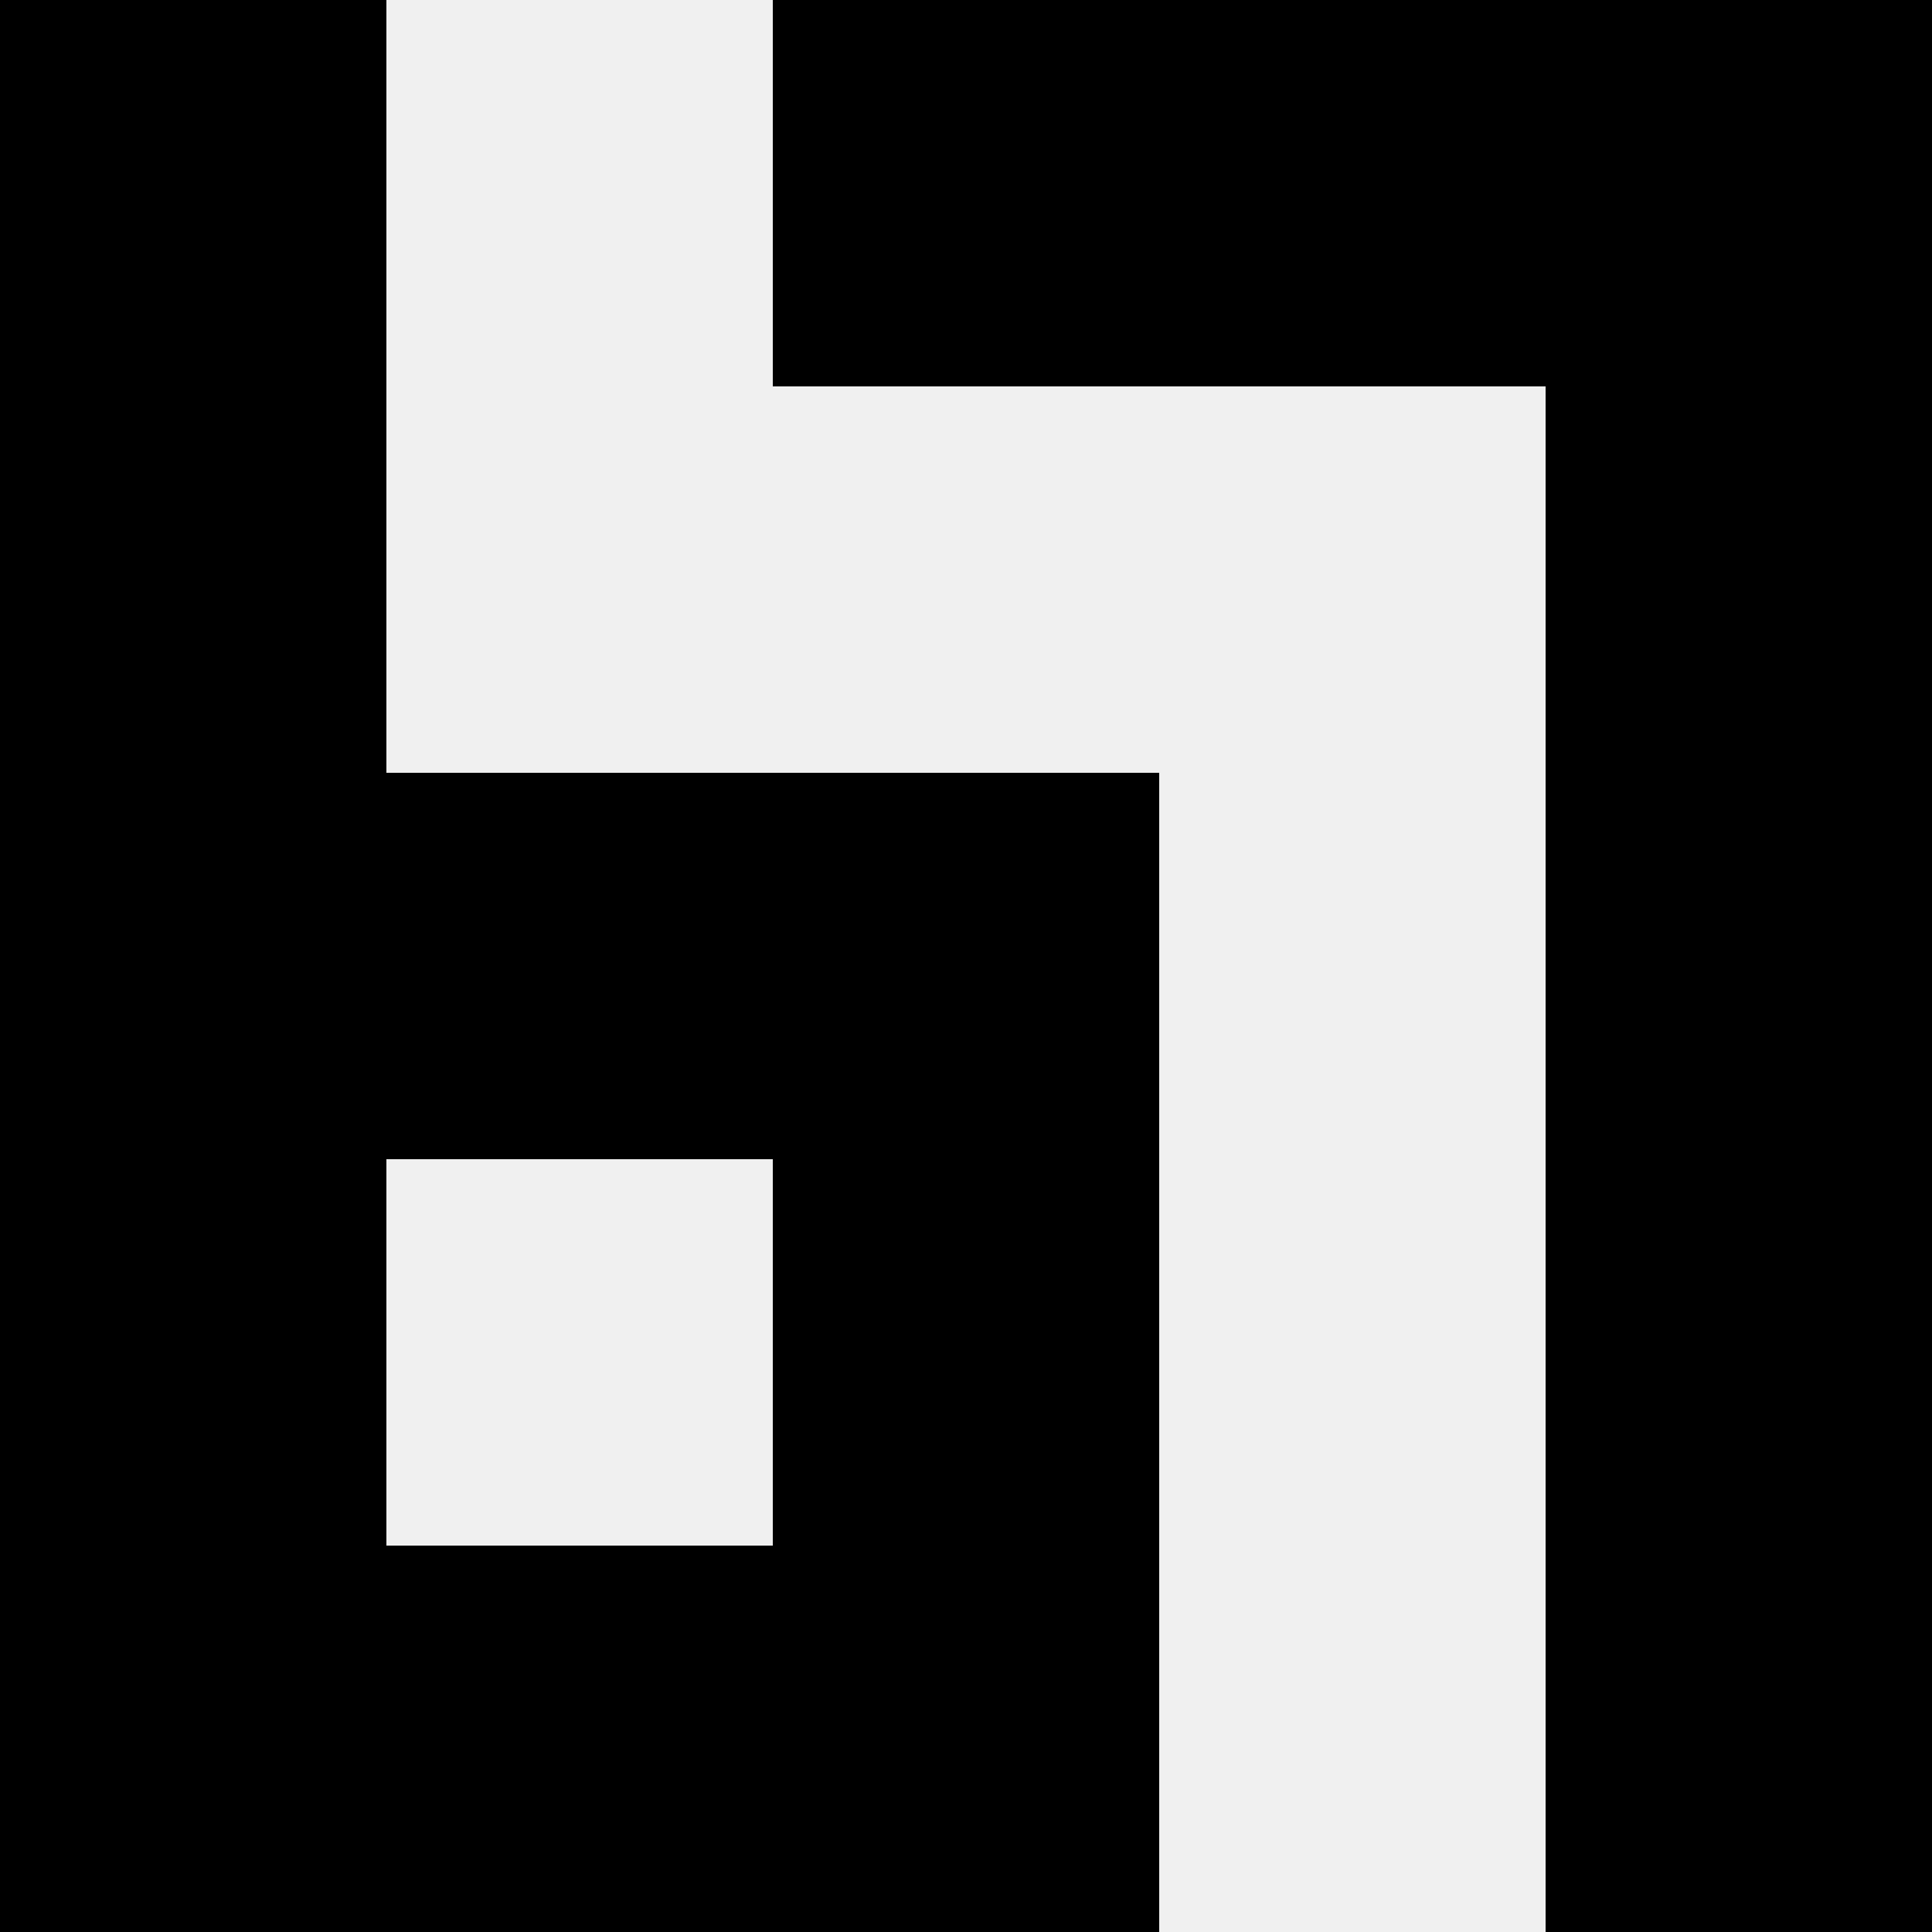
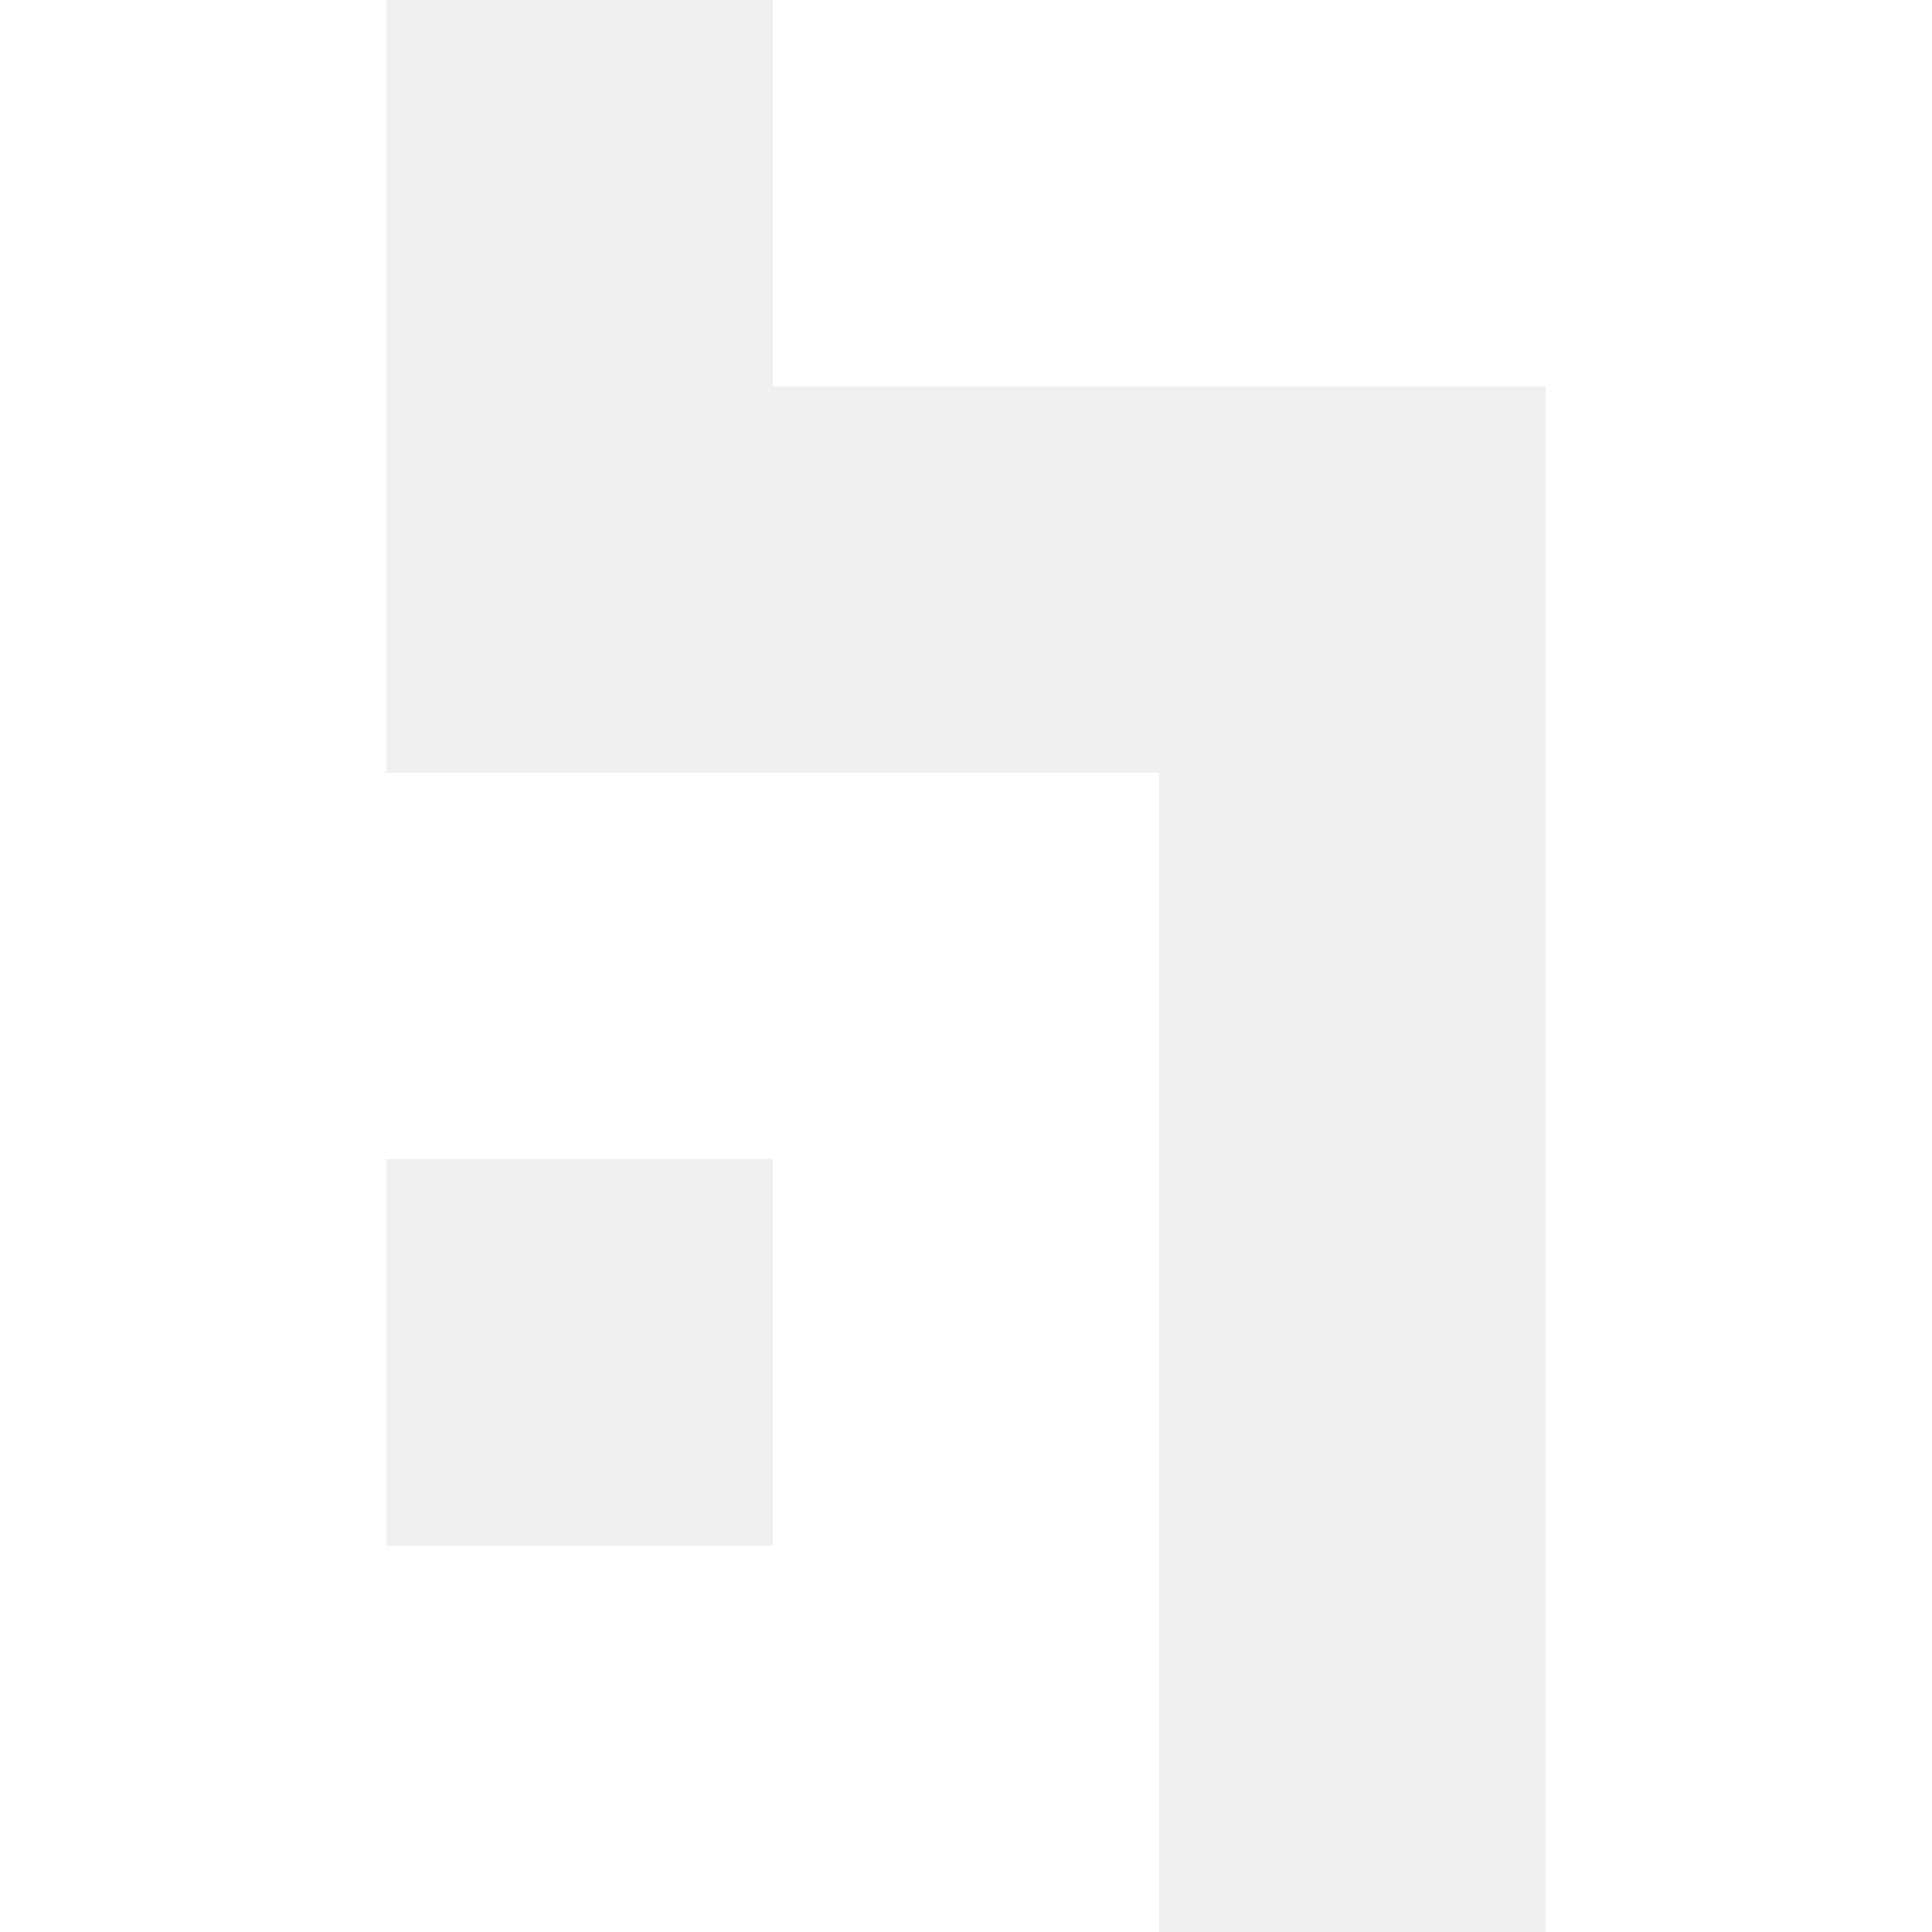
<svg xmlns="http://www.w3.org/2000/svg" width="100" height="100" viewBox="0 0 5 5" version="1.1">
-   <path id="rect6" d="M 0 0 L 0 5 L 1 5 L 3 5 L 3 4 L 3 2 L 2 2 L 1 2 L 1 0 L 0 0 z M 1 3 L 2 3 L 2 4 L 1 4 L 1 3 z " />
-   <path id="rect7" d="M 2 0 L 2 1 L 4 1 L 4 5 L 5 5 L 5 0 L 4 0 L 2 0 z " />
+   <path id="rect6" d="M 0 0 L 0 5 L 1 5 L 3 5 L 3 4 L 3 2 L 2 2 L 1 2 L 1 0 L 0 0 z M 1 3 L 2 3 L 2 4 L 1 4 L 1 3 z" style="stroke-width:0;fill-rule:evenodd;fill:#ffffff;" />
+   <path id="rect7" d="M 2 0 L 2 1 L 4 1 L 4 5 L 5 5 L 5 0 L 4 0 L 2 0 z" style="stroke-width:0;fill:#ffffff;" />
</svg>
